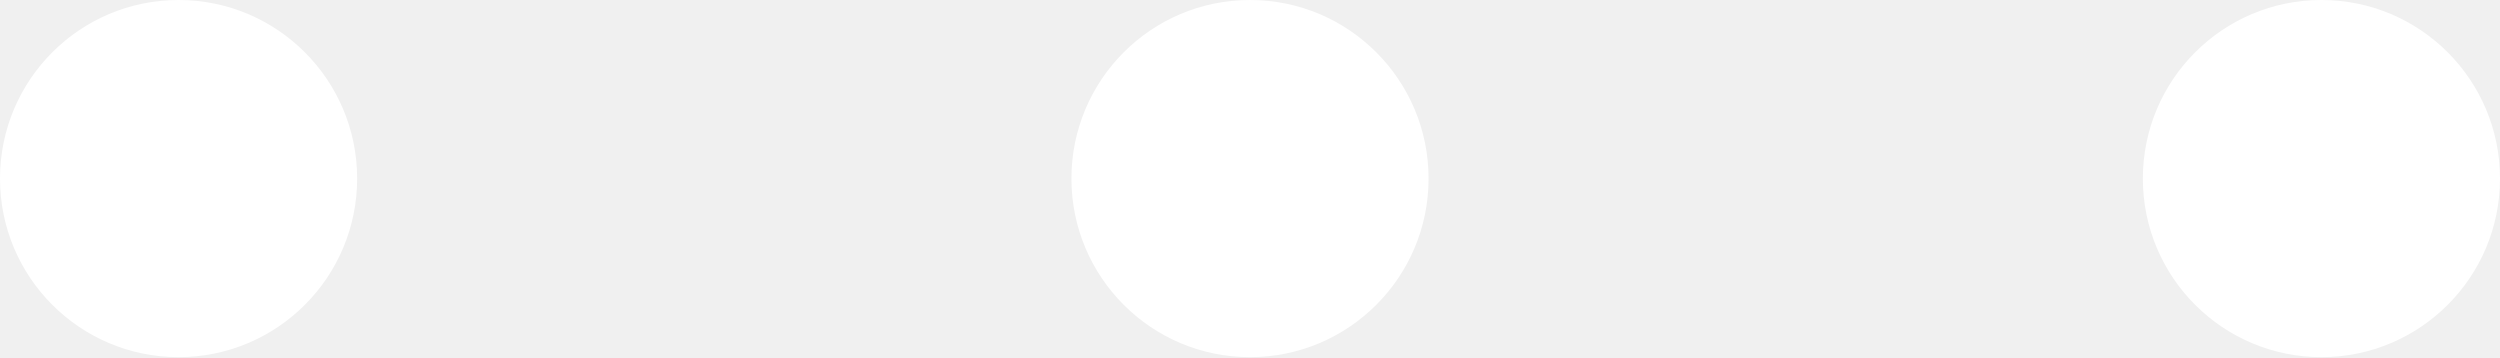
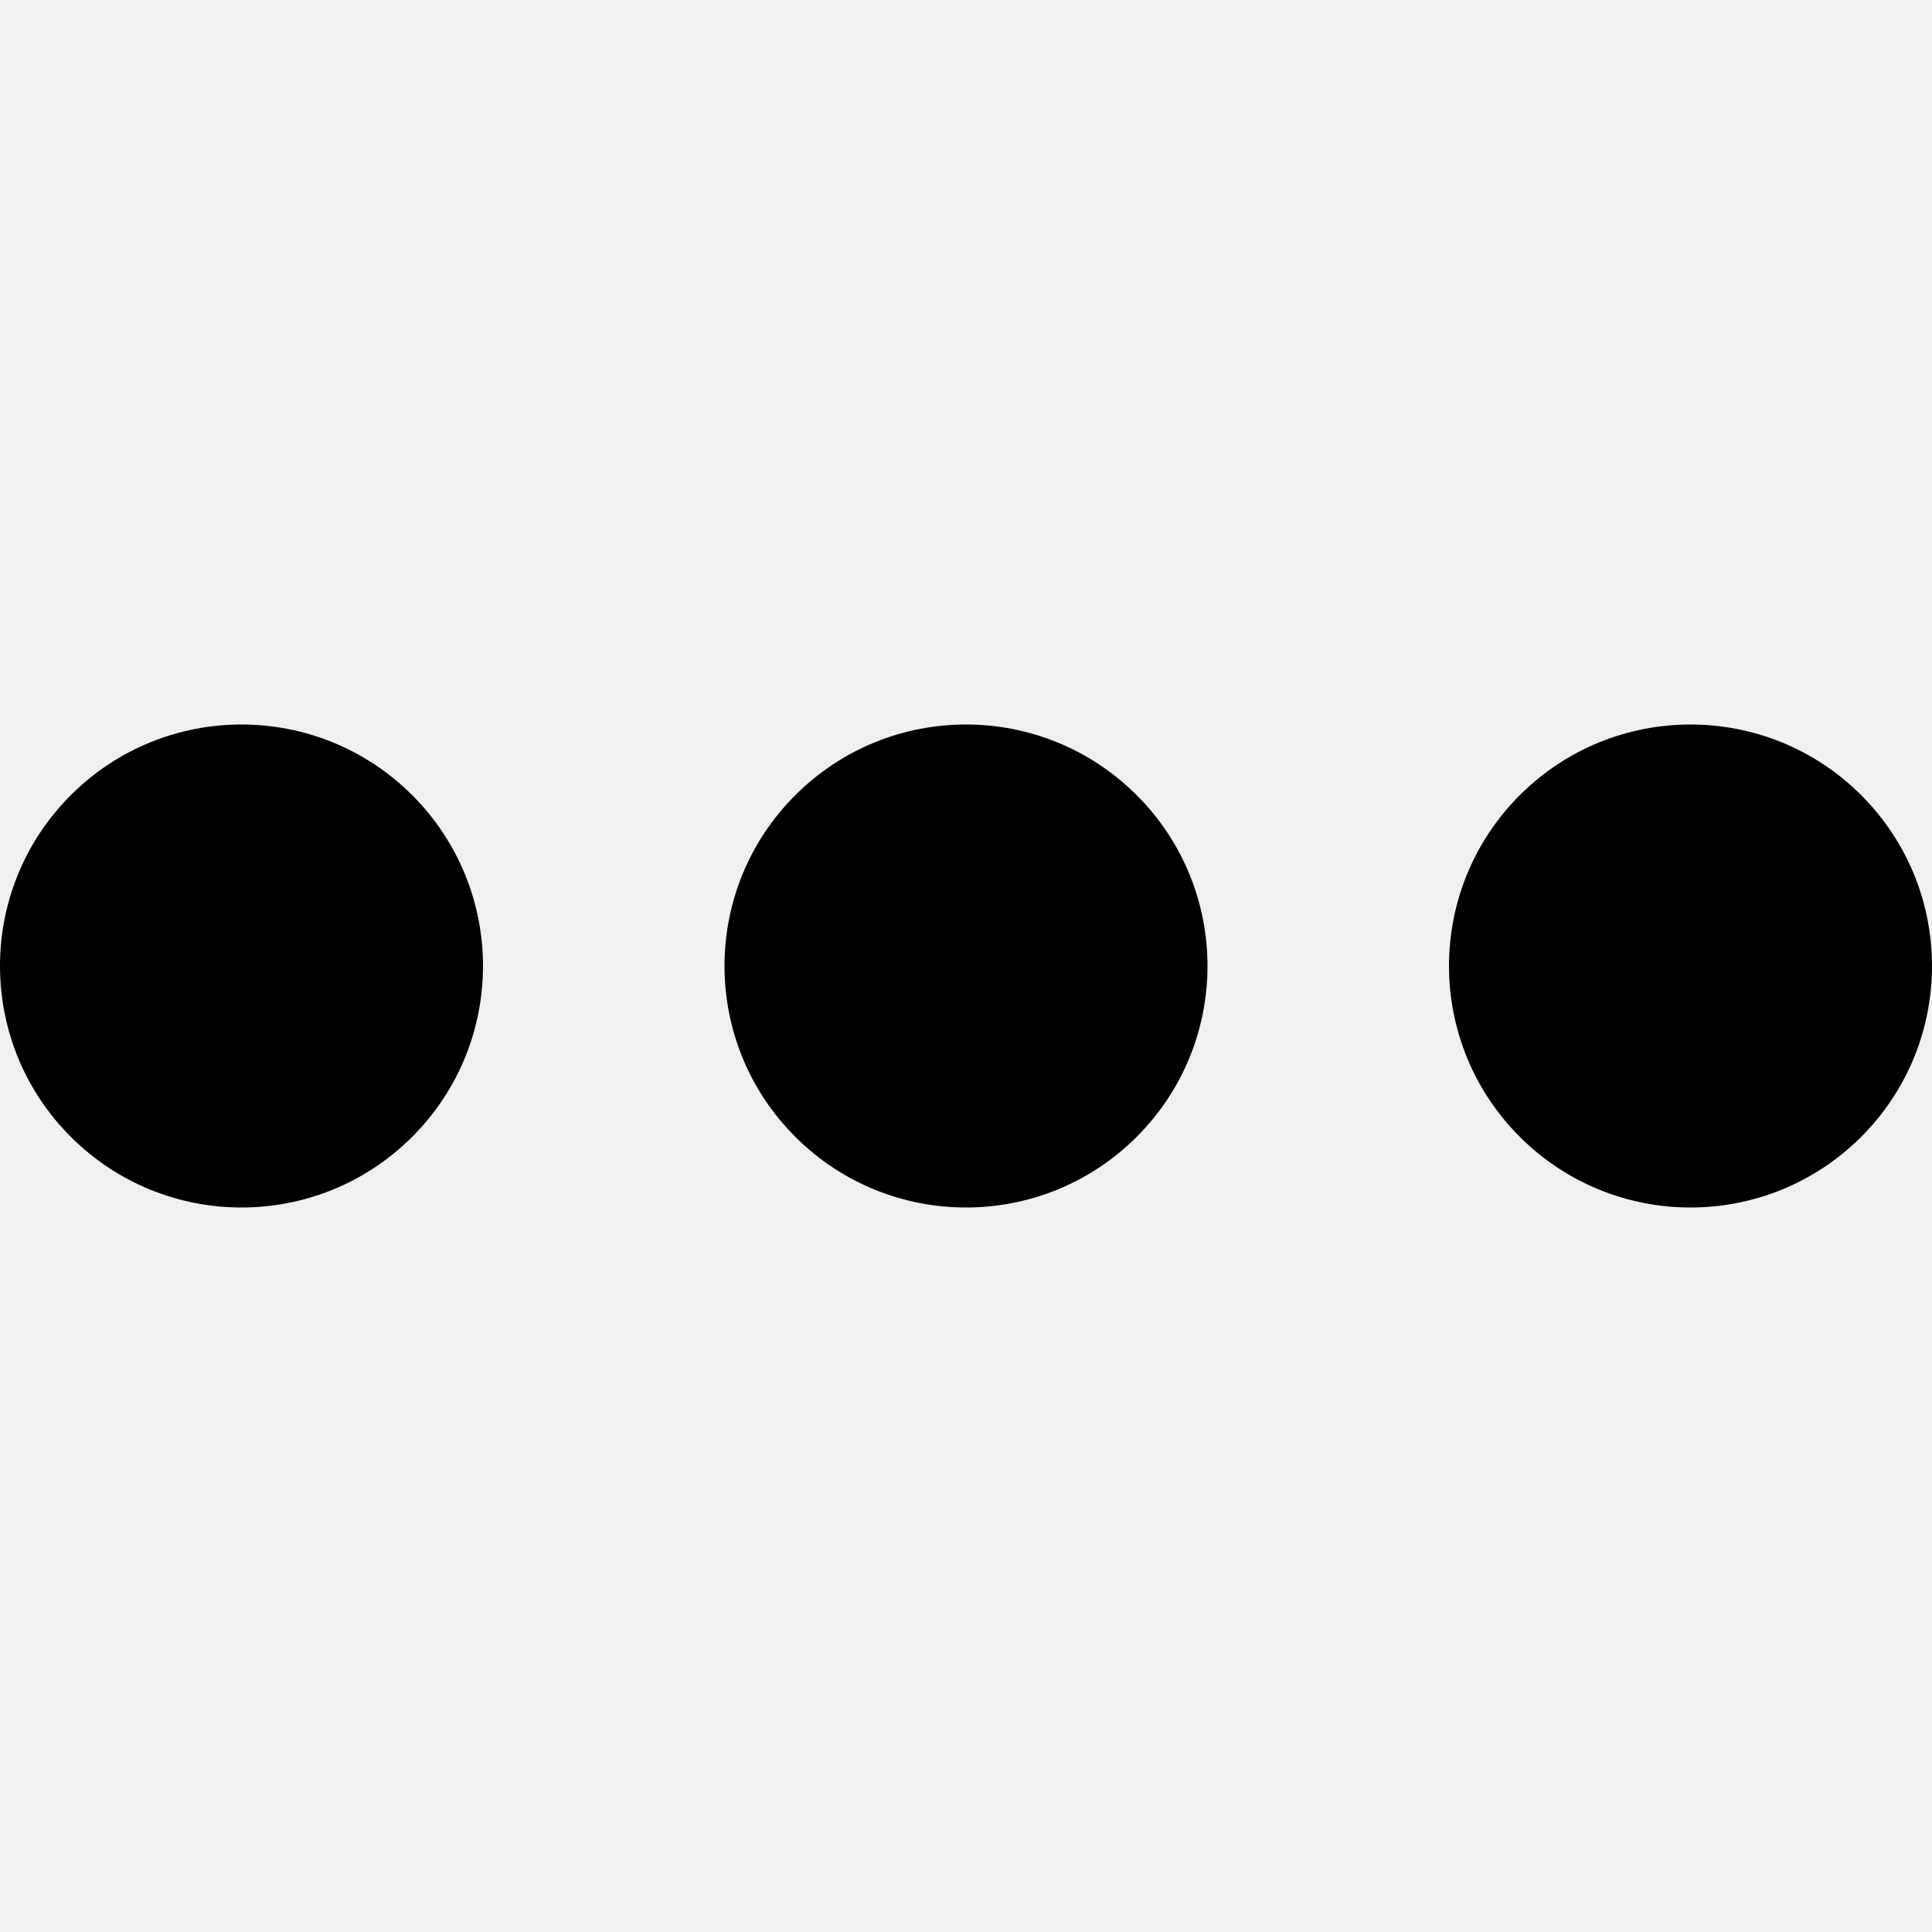
- <svg xmlns="http://www.w3.org/2000/svg" width="14" height="2" viewBox="0 0 14 2">
-   <defs>
-     <style>.a{fill:#fff;}</style>
-   </defs>
-   <circle class="a" cx="1" cy="1" r="1" />
-   <circle class="a" cx="1" cy="1" r="1" transform="translate(6)" />
-   <circle class="a" cx="1" cy="1" r="1" transform="translate(12)" />
+ <svg enable-background="new 0 0 515.555 515.555" viewBox="0 0 515.555 515.555">
+   <path d="m496.679 212.208c25.167 25.167 25.167 65.971 0 91.138s-65.971 25.167-91.138 0-25.167-65.971 0-91.138 65.971-25.167 91.138 0" />
+   <path d="m303.347 212.208c25.167 25.167 25.167 65.971 0 91.138s-65.971 25.167-91.138 0-25.167-65.971 0-91.138 65.971-25.167 91.138 0" />
+   <path d="m110.014 212.208c25.167 25.167 25.167 65.971 0 91.138s-65.971 25.167-91.138 0-25.167-65.971 0-91.138 65.971-25.167 91.138 0" />
</svg>
